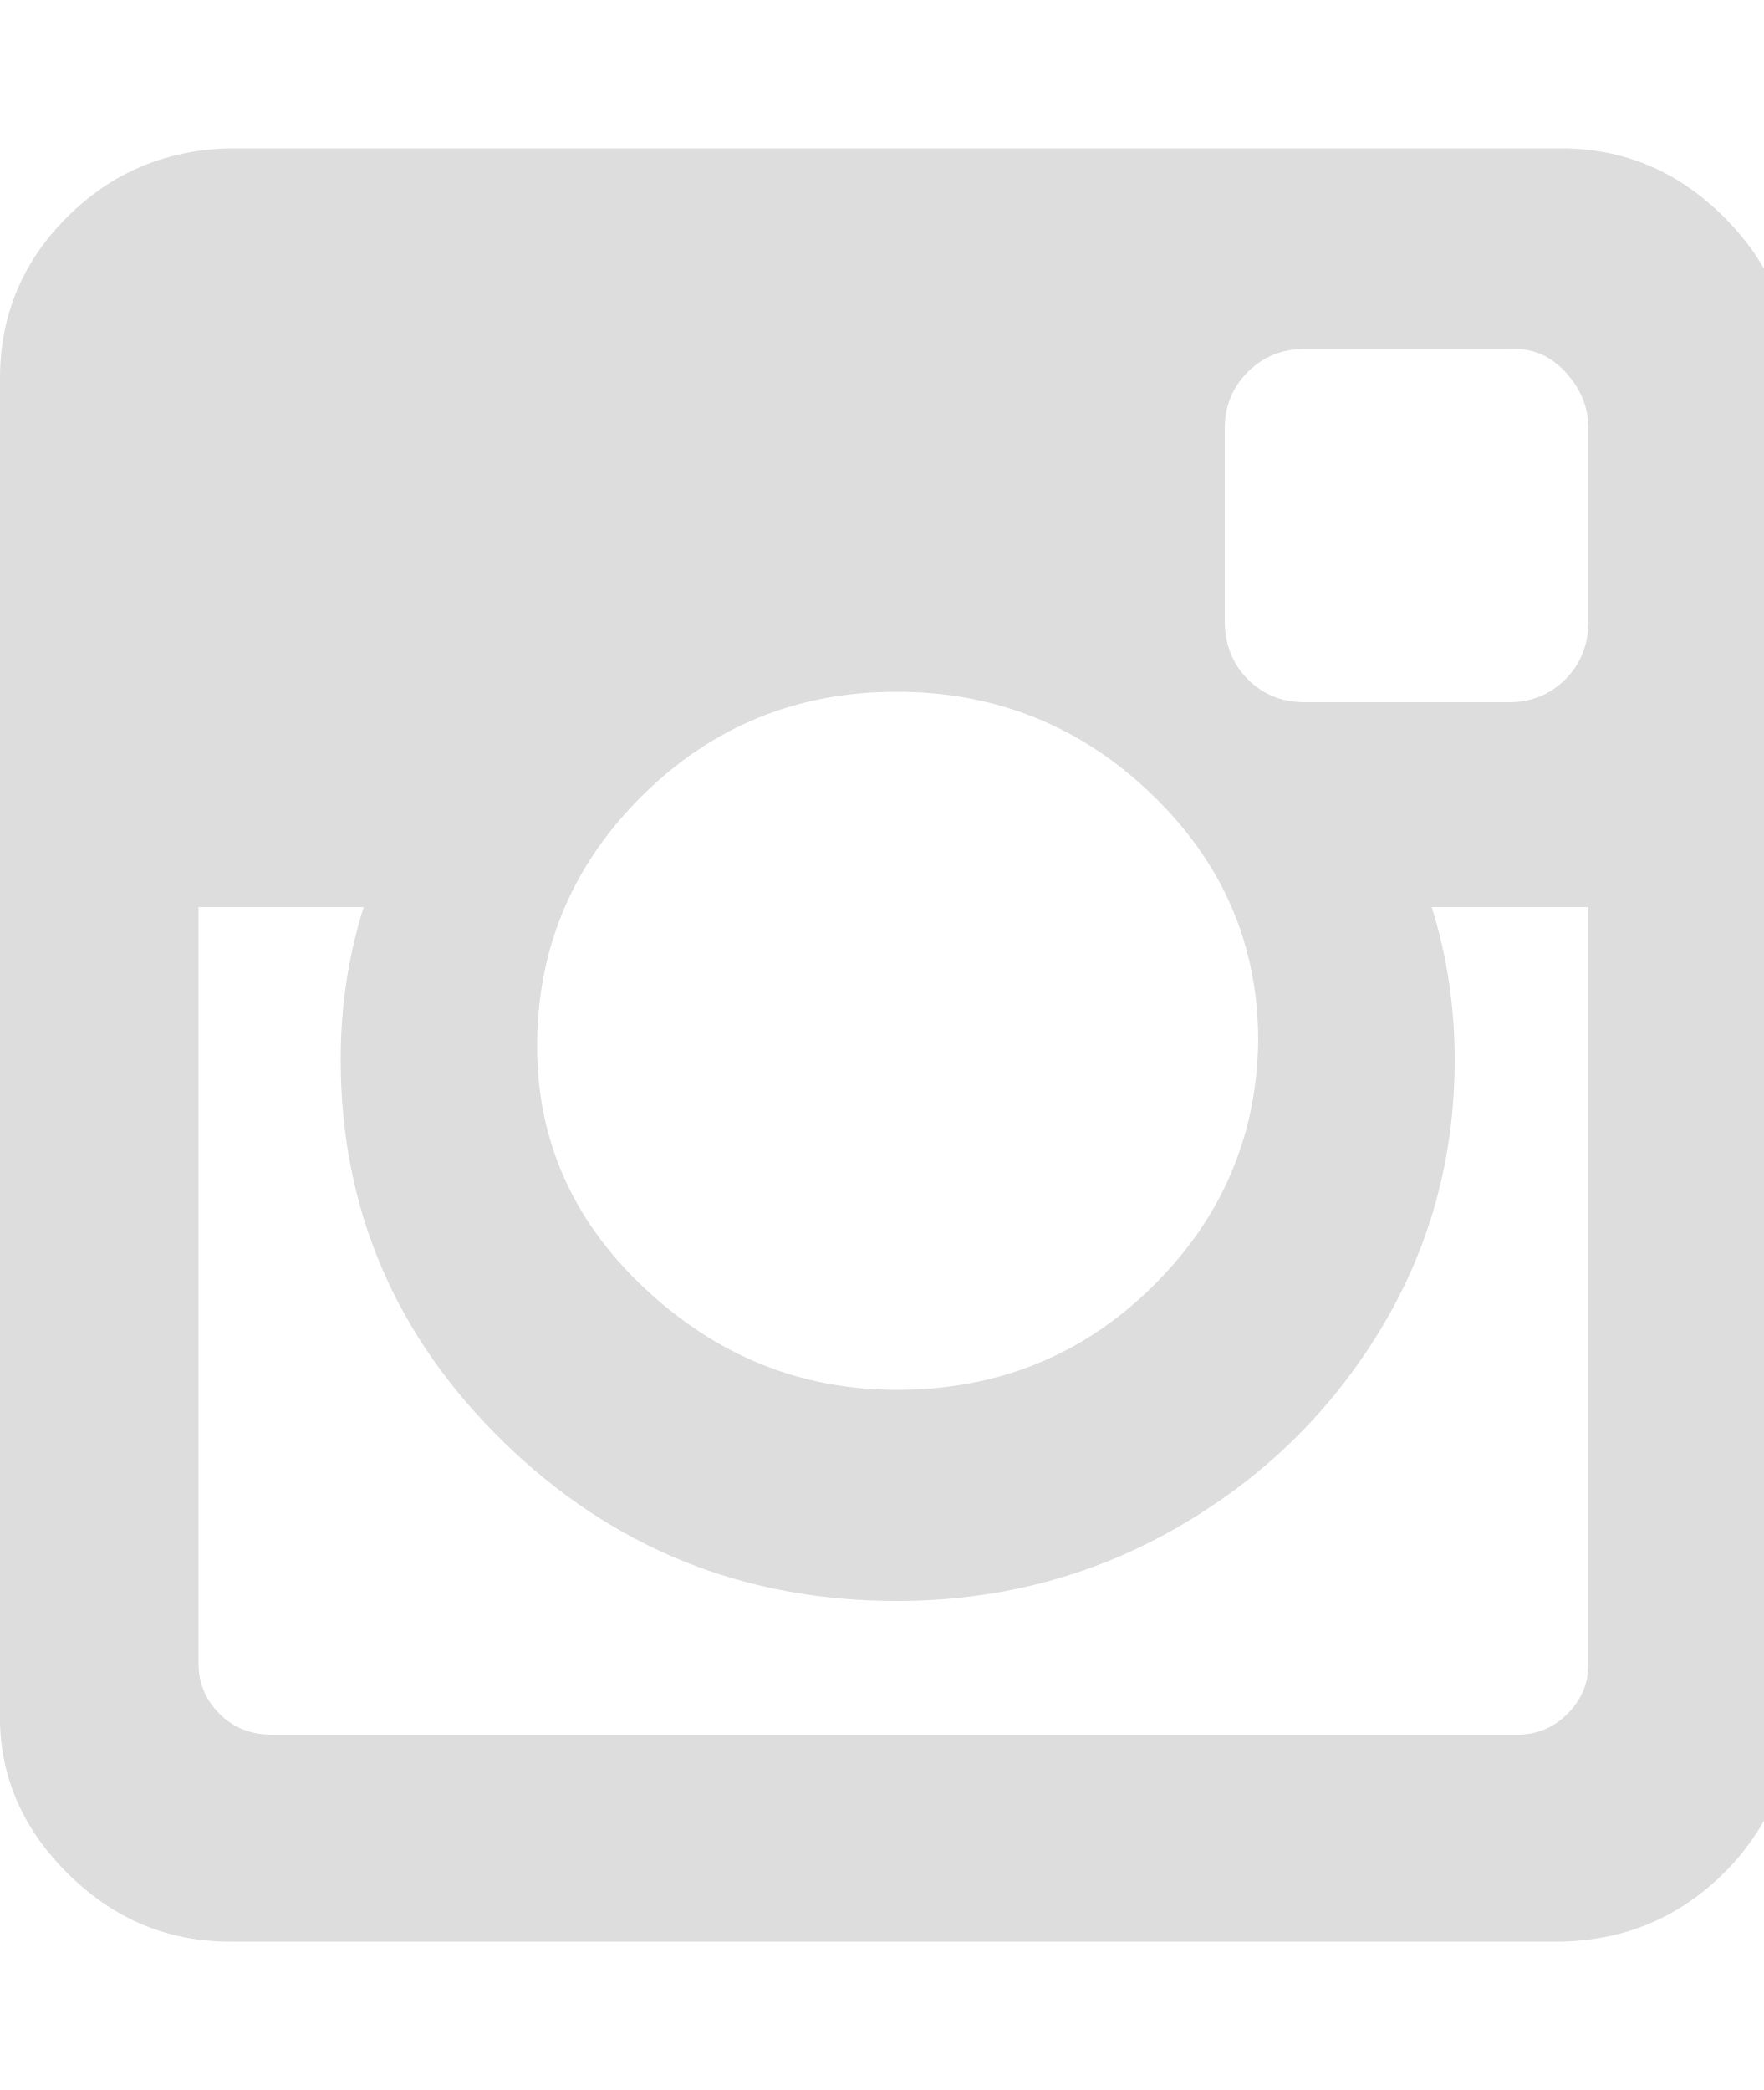
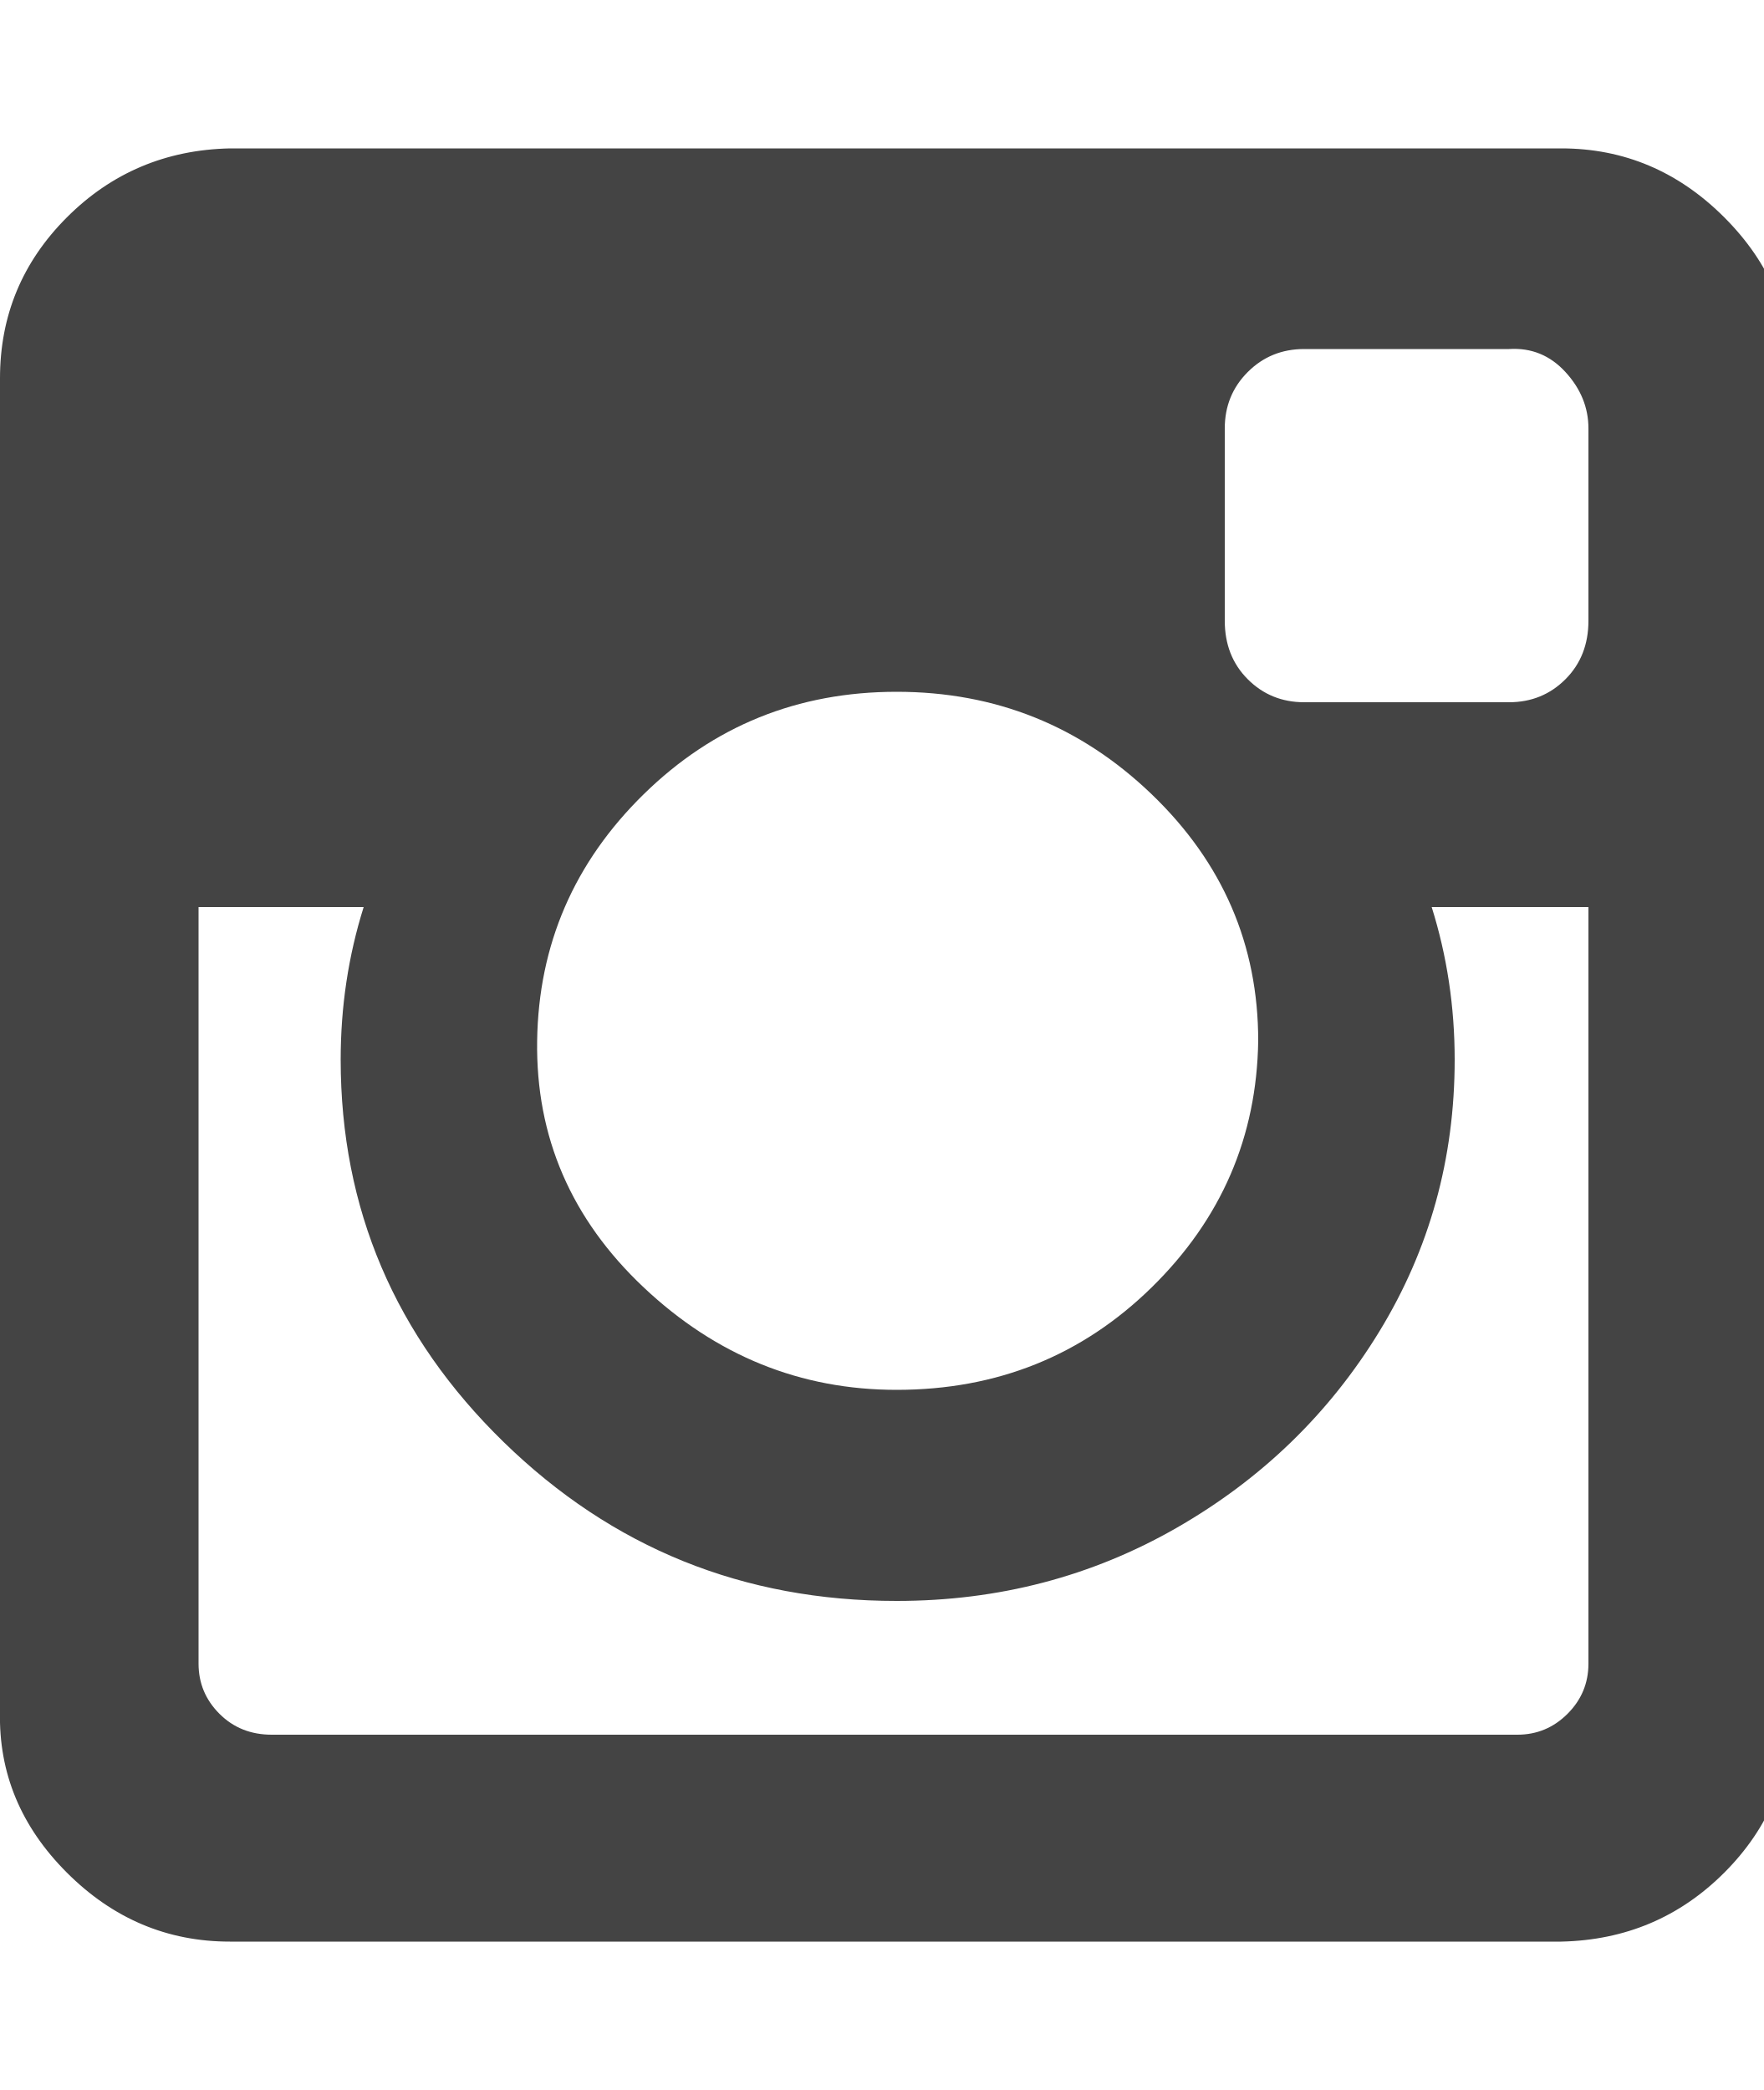
<svg xmlns="http://www.w3.org/2000/svg" version="1.1" width="27" height="32" viewBox="0 0 27 32">
-   <path d="M24.32 25.472v-11.584h-2.4q0.352 1.12 0.352 2.336 0 2.272-1.152 4.16t-3.104 3.008-4.288 1.12q-3.52 0-6.016-2.432t-2.496-5.856q0-1.216 0.352-2.336h-2.528v11.584q0 0.448 0.32 0.768t0.8 0.32h19.072q0.448 0 0.768-0.32t0.32-0.768zM19.264 15.936q0-2.208-1.632-3.776t-3.904-1.568-3.872 1.568-1.632 3.776 1.632 3.776 3.872 1.568q2.304 0 3.904-1.568t1.632-3.776zM24.32 9.504v-2.944q0-0.48-0.352-0.864t-0.864-0.352h-3.136q-0.512 0-0.864 0.352t-0.352 0.864v2.944q0 0.544 0.352 0.896t0.864 0.352h3.136q0.512 0 0.864-0.352t0.352-0.896zM27.424 5.792v20.416q0 1.44-1.024 2.464t-2.496 1.056h-20.384q-1.44 0-2.496-1.056t-1.024-2.464v-20.416q0-1.44 1.024-2.464t2.496-1.056h20.384q1.44 0 2.496 1.056t1.024 2.464z" fill="#DDD" />
+   <path d="M24.32 25.472v-11.584h-2.4q0.352 1.12 0.352 2.336 0 2.272-1.152 4.16t-3.104 3.008-4.288 1.12q-3.52 0-6.016-2.432t-2.496-5.856q0-1.216 0.352-2.336h-2.528v11.584q0 0.448 0.32 0.768t0.8 0.32h19.072q0.448 0 0.768-0.32t0.32-0.768zM19.264 15.936q0-2.208-1.632-3.776t-3.904-1.568-3.872 1.568-1.632 3.776 1.632 3.776 3.872 1.568q2.304 0 3.904-1.568t1.632-3.776zM24.32 9.504v-2.944q0-0.48-0.352-0.864t-0.864-0.352h-3.136q-0.512 0-0.864 0.352t-0.352 0.864v2.944q0 0.544 0.352 0.896t0.864 0.352h3.136q0.512 0 0.864-0.352t0.352-0.896zM27.424 5.792v20.416q0 1.44-1.024 2.464t-2.496 1.056h-20.384q-1.44 0-2.496-1.056t-1.024-2.464v-20.416q0-1.44 1.024-2.464t2.496-1.056h20.384q1.44 0 2.496 1.056t1.024 2.464z" fill="#444444" />
</svg>
